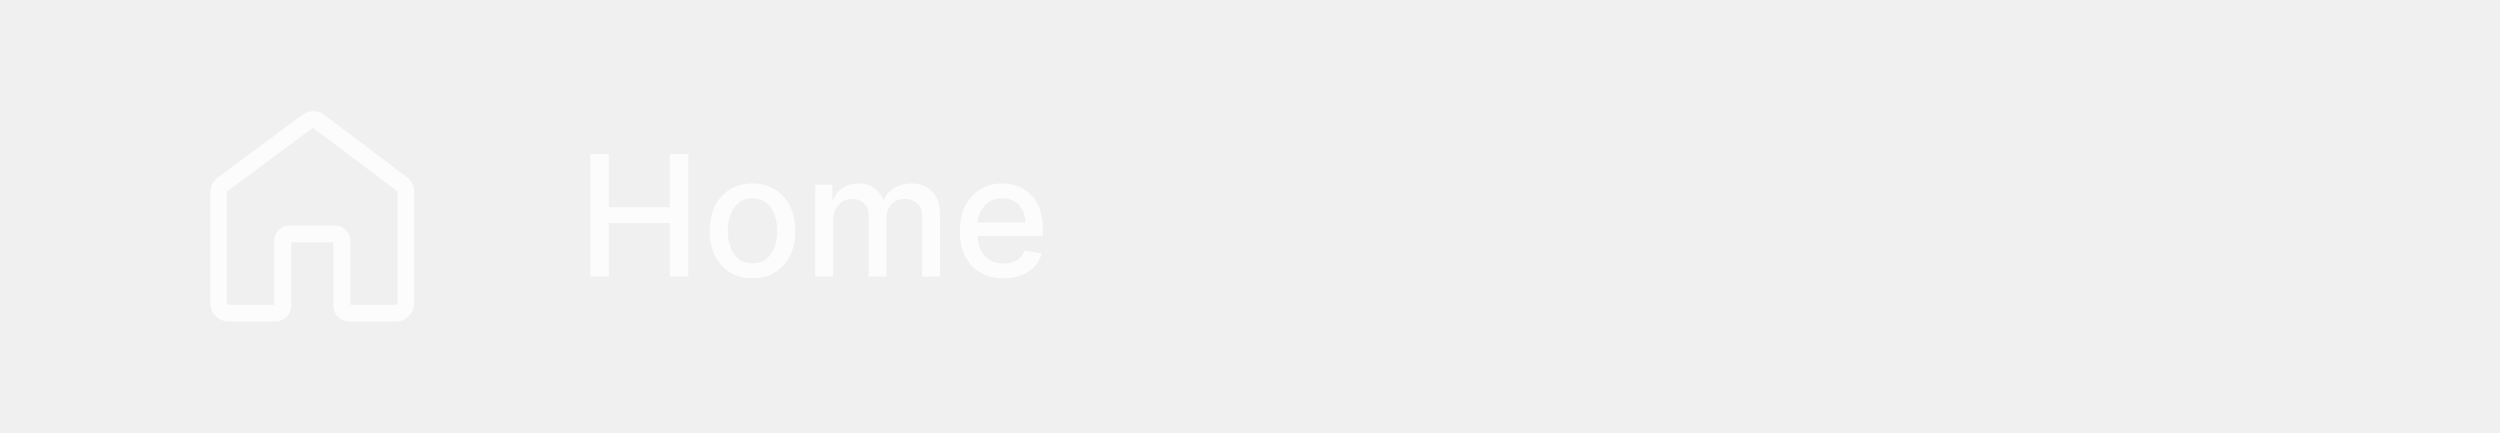
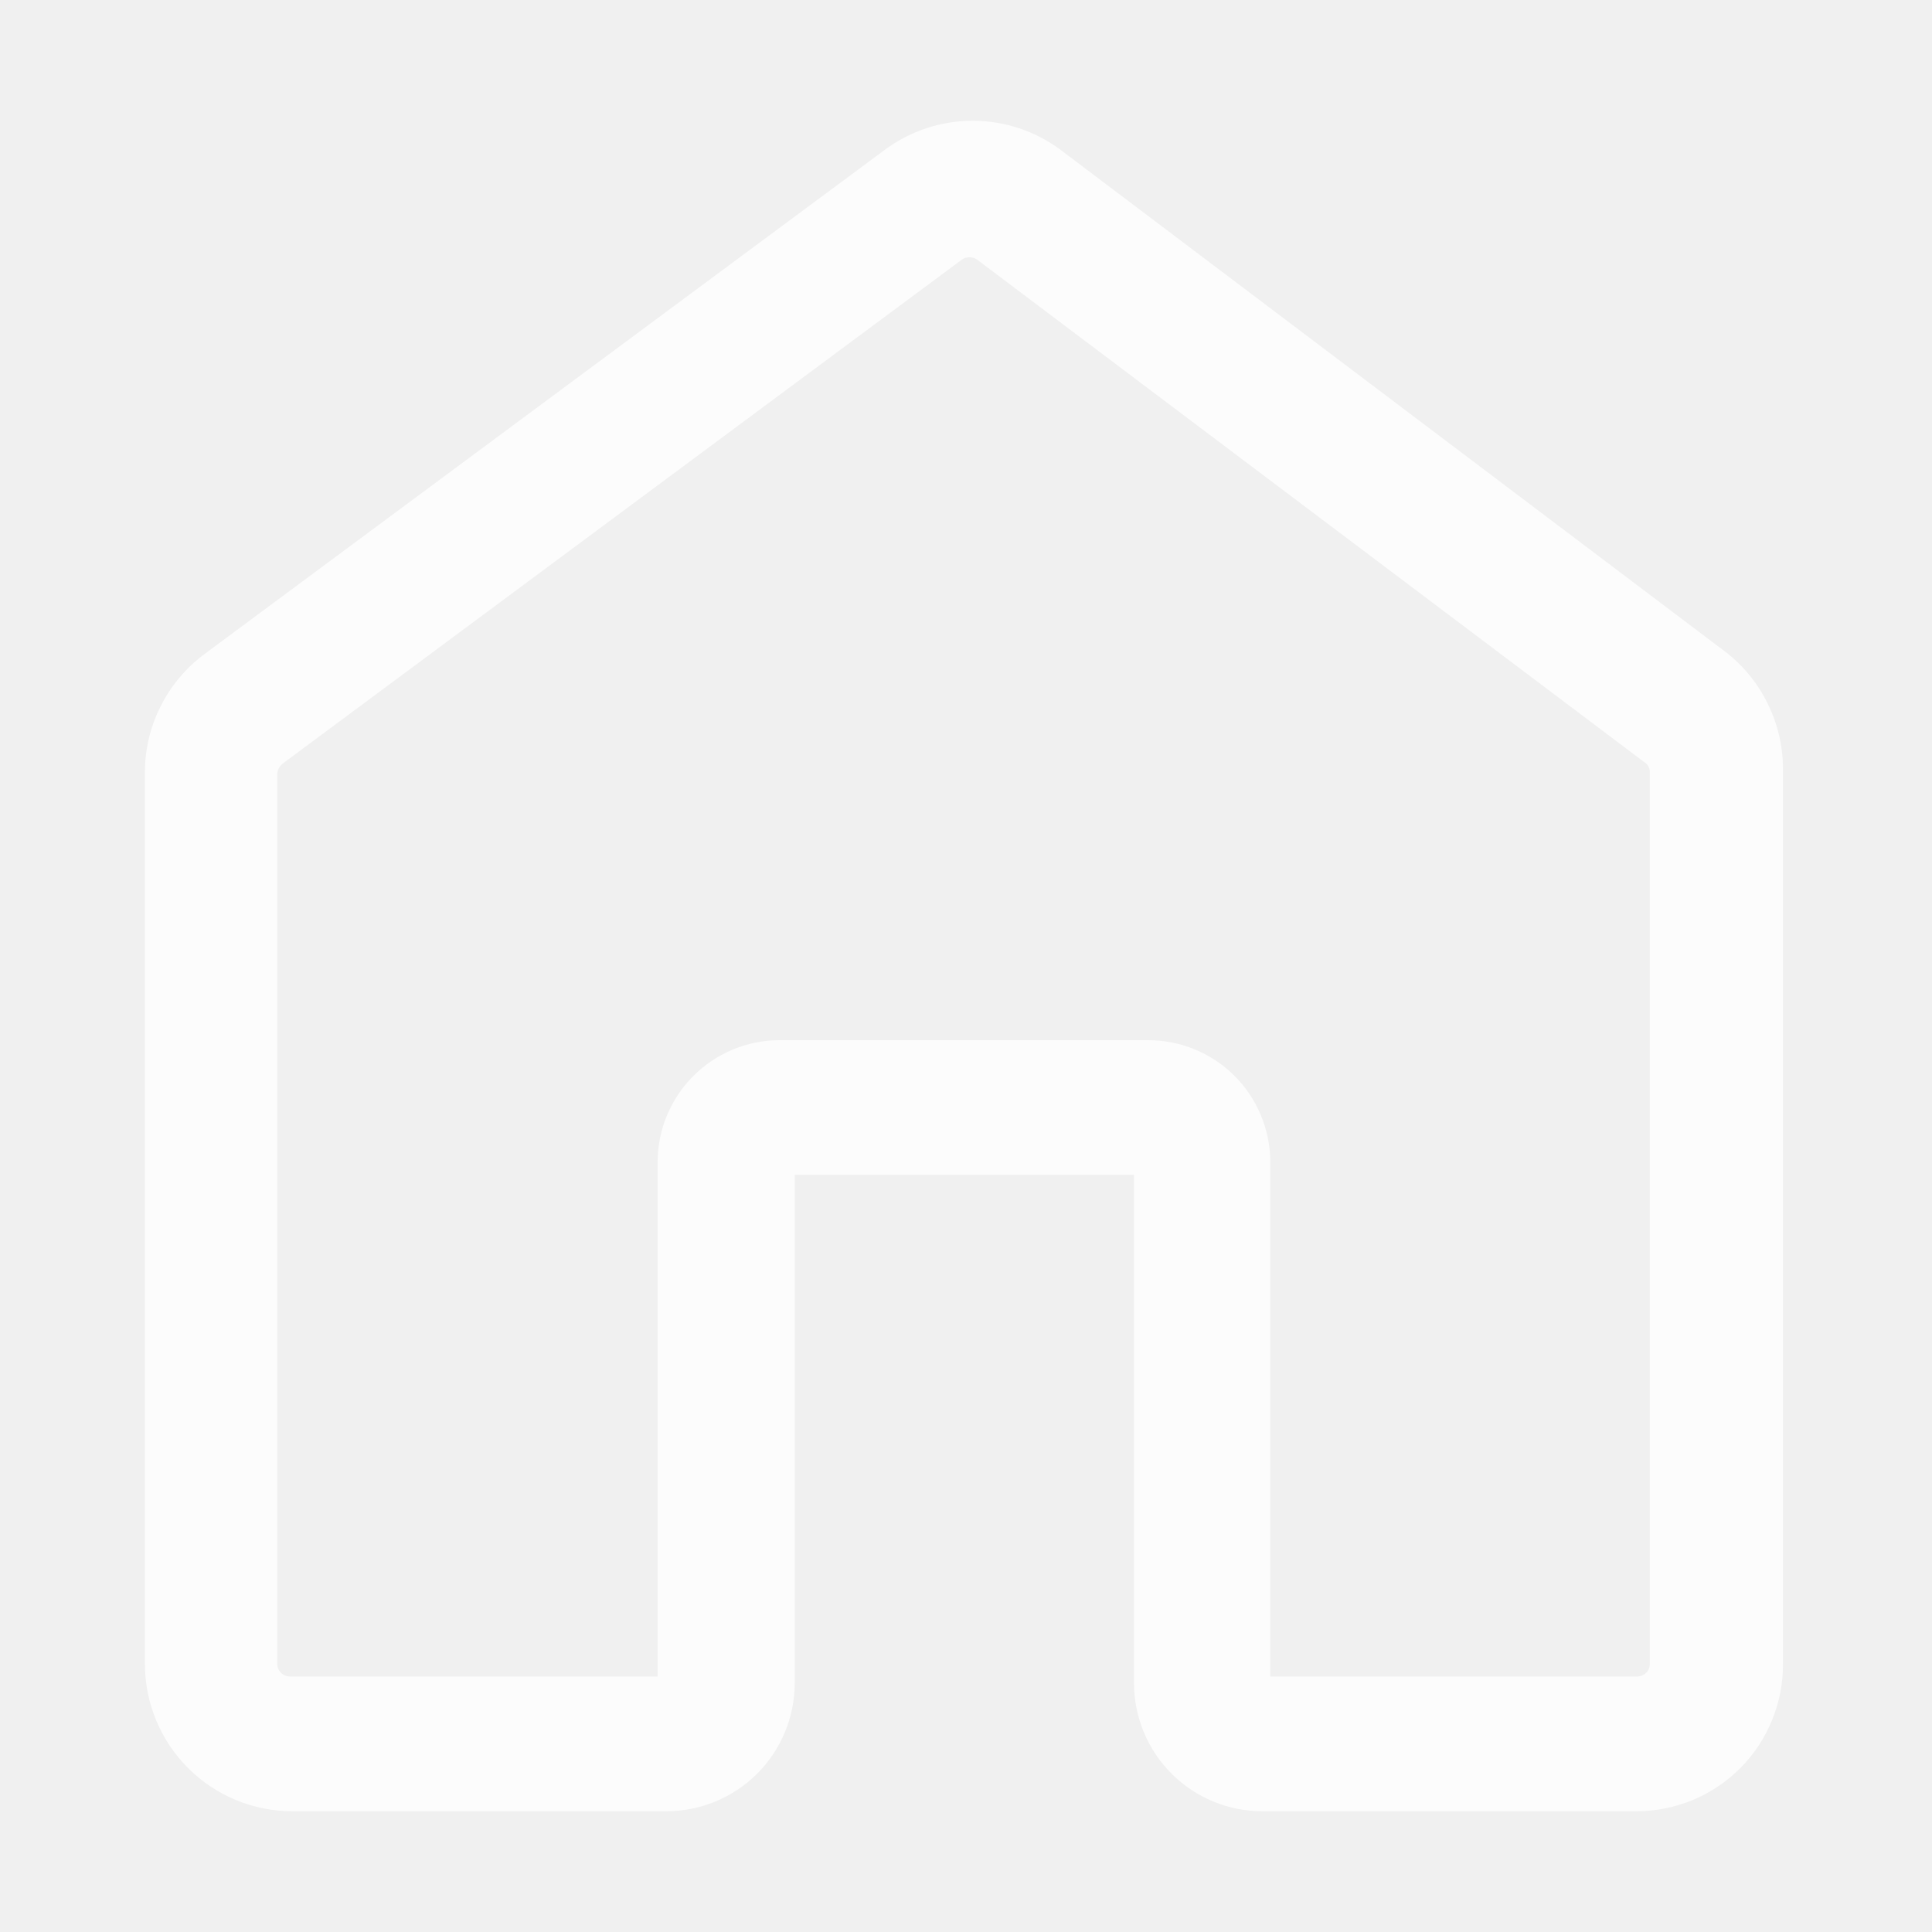
- <svg xmlns="http://www.w3.org/2000/svg" width="208" height="36" viewBox="0 0 208 36" fill="none">
+ <svg xmlns="http://www.w3.org/2000/svg" width="20" height="20" viewBox="0 0 20 20" fill="none">
  <g opacity="0.8">
-     <path d="M32.94 26.75H29.067C28.716 26.75 28.38 26.611 28.131 26.364C27.882 26.116 27.741 25.78 27.738 25.429V20.162H24.227V25.429C24.225 25.78 24.084 26.116 23.835 26.364C23.586 26.611 23.249 26.75 22.898 26.75H19.026C18.621 26.75 18.233 26.589 17.947 26.303C17.661 26.017 17.5 25.629 17.5 25.224V15.995C17.5 15.757 17.556 15.523 17.663 15.311C17.77 15.098 17.925 14.914 18.115 14.772L25.154 9.555C25.418 9.357 25.739 9.25 26.069 9.25C26.399 9.25 26.72 9.357 26.984 9.555L33.883 14.764C34.066 14.912 34.214 15.1 34.313 15.313C34.413 15.526 34.462 15.759 34.458 15.995V25.224C34.459 25.424 34.42 25.622 34.344 25.807C34.269 25.992 34.157 26.161 34.016 26.303C33.875 26.444 33.707 26.557 33.523 26.634C33.338 26.71 33.14 26.75 32.94 26.75ZM29.15 25.355H32.956C32.99 25.353 33.021 25.338 33.044 25.314C33.067 25.29 33.079 25.258 33.079 25.224V15.995C33.08 15.975 33.076 15.956 33.067 15.939C33.059 15.922 33.046 15.907 33.03 15.896L26.114 10.687C26.091 10.671 26.064 10.663 26.036 10.663C26.008 10.663 25.981 10.671 25.958 10.687L18.927 15.904C18.91 15.917 18.896 15.933 18.887 15.951C18.877 15.97 18.871 15.99 18.87 16.011V25.224C18.87 25.259 18.884 25.292 18.909 25.317C18.933 25.341 18.966 25.355 19.001 25.355H22.808V20.023C22.81 19.691 22.943 19.372 23.178 19.138C23.413 18.903 23.731 18.77 24.063 18.768H27.878C28.044 18.767 28.208 18.798 28.362 18.861C28.516 18.923 28.656 19.015 28.774 19.132C28.892 19.248 28.986 19.387 29.05 19.54C29.115 19.693 29.148 19.857 29.15 20.023V25.355Z" fill="white" />
+     <path d="M16.94 18.75H13.068C12.716 18.75 12.38 18.611 12.131 18.364C11.882 18.116 11.741 17.78 11.739 17.429V12.162H8.227V17.429C8.225 17.78 8.084 18.116 7.835 18.364C7.586 18.611 7.249 18.75 6.898 18.75H3.026C2.621 18.75 2.233 18.589 1.947 18.303C1.661 18.017 1.5 17.629 1.5 17.224V7.995C1.5 7.757 1.556 7.523 1.663 7.311C1.77 7.098 1.925 6.914 2.115 6.772L9.154 1.555C9.418 1.357 9.739 1.25 10.069 1.25C10.399 1.25 10.72 1.357 10.984 1.555L17.883 6.764C18.067 6.912 18.214 7.099 18.313 7.313C18.413 7.526 18.462 7.759 18.457 7.995V17.224C18.459 17.424 18.42 17.622 18.344 17.807C18.269 17.992 18.157 18.161 18.016 18.303C17.875 18.444 17.707 18.557 17.523 18.634C17.338 18.71 17.14 18.75 16.94 18.75ZM13.15 17.355H16.956C16.99 17.353 17.021 17.338 17.044 17.314C17.067 17.29 17.079 17.258 17.079 17.224V7.995C17.08 7.975 17.076 7.956 17.067 7.939C17.059 7.922 17.046 7.907 17.03 7.896L10.114 2.687C10.091 2.671 10.064 2.663 10.036 2.663C10.008 2.663 9.981 2.671 9.958 2.687L2.927 7.904C2.911 7.917 2.897 7.933 2.887 7.951C2.877 7.97 2.871 7.99 2.87 8.011V17.224C2.87 17.259 2.884 17.292 2.909 17.317C2.933 17.341 2.967 17.355 3.001 17.355H6.808V12.023C6.81 11.691 6.943 11.373 7.178 11.138C7.413 10.903 7.731 10.77 8.063 10.768H11.878C12.044 10.767 12.208 10.798 12.362 10.861C12.516 10.923 12.656 11.015 12.774 11.132C12.892 11.248 12.986 11.387 13.05 11.54C13.115 11.693 13.149 11.857 13.15 12.023V17.355Z" fill="white" />
  </g>
-   <path opacity="0.8" d="M49.119 23V12.818H50.655V17.243H55.731V12.818H57.272V23H55.731V18.56H50.655V23H49.119ZM62.606 23.154C61.891 23.154 61.266 22.99 60.732 22.662C60.199 22.334 59.784 21.875 59.489 21.285C59.194 20.695 59.047 20.005 59.047 19.217C59.047 18.424 59.194 17.732 59.489 17.139C59.784 16.545 60.199 16.084 60.732 15.756C61.266 15.428 61.891 15.264 62.606 15.264C63.322 15.264 63.947 15.428 64.481 15.756C65.014 16.084 65.429 16.545 65.724 17.139C66.019 17.732 66.166 18.424 66.166 19.217C66.166 20.005 66.019 20.695 65.724 21.285C65.429 21.875 65.014 22.334 64.481 22.662C63.947 22.99 63.322 23.154 62.606 23.154ZM62.611 21.906C63.075 21.906 63.46 21.784 63.765 21.538C64.07 21.293 64.295 20.967 64.441 20.559C64.59 20.151 64.665 19.702 64.665 19.212C64.665 18.724 64.59 18.277 64.441 17.869C64.295 17.458 64.07 17.129 63.765 16.88C63.46 16.631 63.075 16.507 62.611 16.507C62.144 16.507 61.756 16.631 61.448 16.88C61.143 17.129 60.916 17.458 60.767 17.869C60.621 18.277 60.548 18.724 60.548 19.212C60.548 19.702 60.621 20.151 60.767 20.559C60.916 20.967 61.143 21.293 61.448 21.538C61.756 21.784 62.144 21.906 62.611 21.906ZM67.826 23V15.364H69.252V16.607H69.347C69.506 16.186 69.766 15.857 70.127 15.622C70.489 15.383 70.921 15.264 71.425 15.264C71.935 15.264 72.363 15.383 72.708 15.622C73.056 15.861 73.312 16.189 73.478 16.607H73.558C73.74 16.199 74.03 15.874 74.428 15.632C74.826 15.387 75.299 15.264 75.85 15.264C76.542 15.264 77.107 15.481 77.545 15.915C77.986 16.35 78.206 17.004 78.206 17.879V23H76.72V18.018C76.72 17.501 76.579 17.127 76.297 16.895C76.015 16.663 75.679 16.547 75.288 16.547C74.804 16.547 74.428 16.696 74.159 16.994C73.891 17.289 73.757 17.669 73.757 18.133V23H72.275V17.924C72.275 17.51 72.146 17.177 71.887 16.925C71.629 16.673 71.292 16.547 70.878 16.547C70.596 16.547 70.336 16.621 70.097 16.771C69.862 16.916 69.672 17.12 69.526 17.382C69.383 17.644 69.312 17.947 69.312 18.292V23H67.826ZM83.49 23.154C82.737 23.154 82.089 22.993 81.546 22.672C81.006 22.347 80.588 21.891 80.293 21.305C80.001 20.715 79.856 20.024 79.856 19.232C79.856 18.449 80.001 17.76 80.293 17.163C80.588 16.567 80.999 16.101 81.526 15.766C82.056 15.432 82.676 15.264 83.385 15.264C83.816 15.264 84.234 15.335 84.638 15.478C85.043 15.62 85.405 15.844 85.727 16.149C86.048 16.454 86.302 16.85 86.488 17.337C86.673 17.821 86.766 18.41 86.766 19.102V19.629H80.696V18.516H85.309C85.309 18.125 85.23 17.778 85.071 17.477C84.912 17.172 84.688 16.931 84.4 16.756C84.115 16.58 83.78 16.492 83.395 16.492C82.978 16.492 82.613 16.595 82.302 16.8C81.993 17.003 81.755 17.268 81.586 17.596C81.42 17.921 81.337 18.274 81.337 18.655V19.525C81.337 20.035 81.427 20.47 81.606 20.827C81.788 21.185 82.041 21.459 82.366 21.648C82.691 21.833 83.07 21.926 83.505 21.926C83.786 21.926 84.043 21.886 84.275 21.807C84.507 21.724 84.708 21.601 84.877 21.439C85.046 21.276 85.175 21.076 85.265 20.837L86.671 21.091C86.559 21.505 86.357 21.868 86.065 22.18C85.777 22.488 85.414 22.728 84.976 22.901C84.542 23.07 84.046 23.154 83.49 23.154Z" fill="white" />
</svg>
